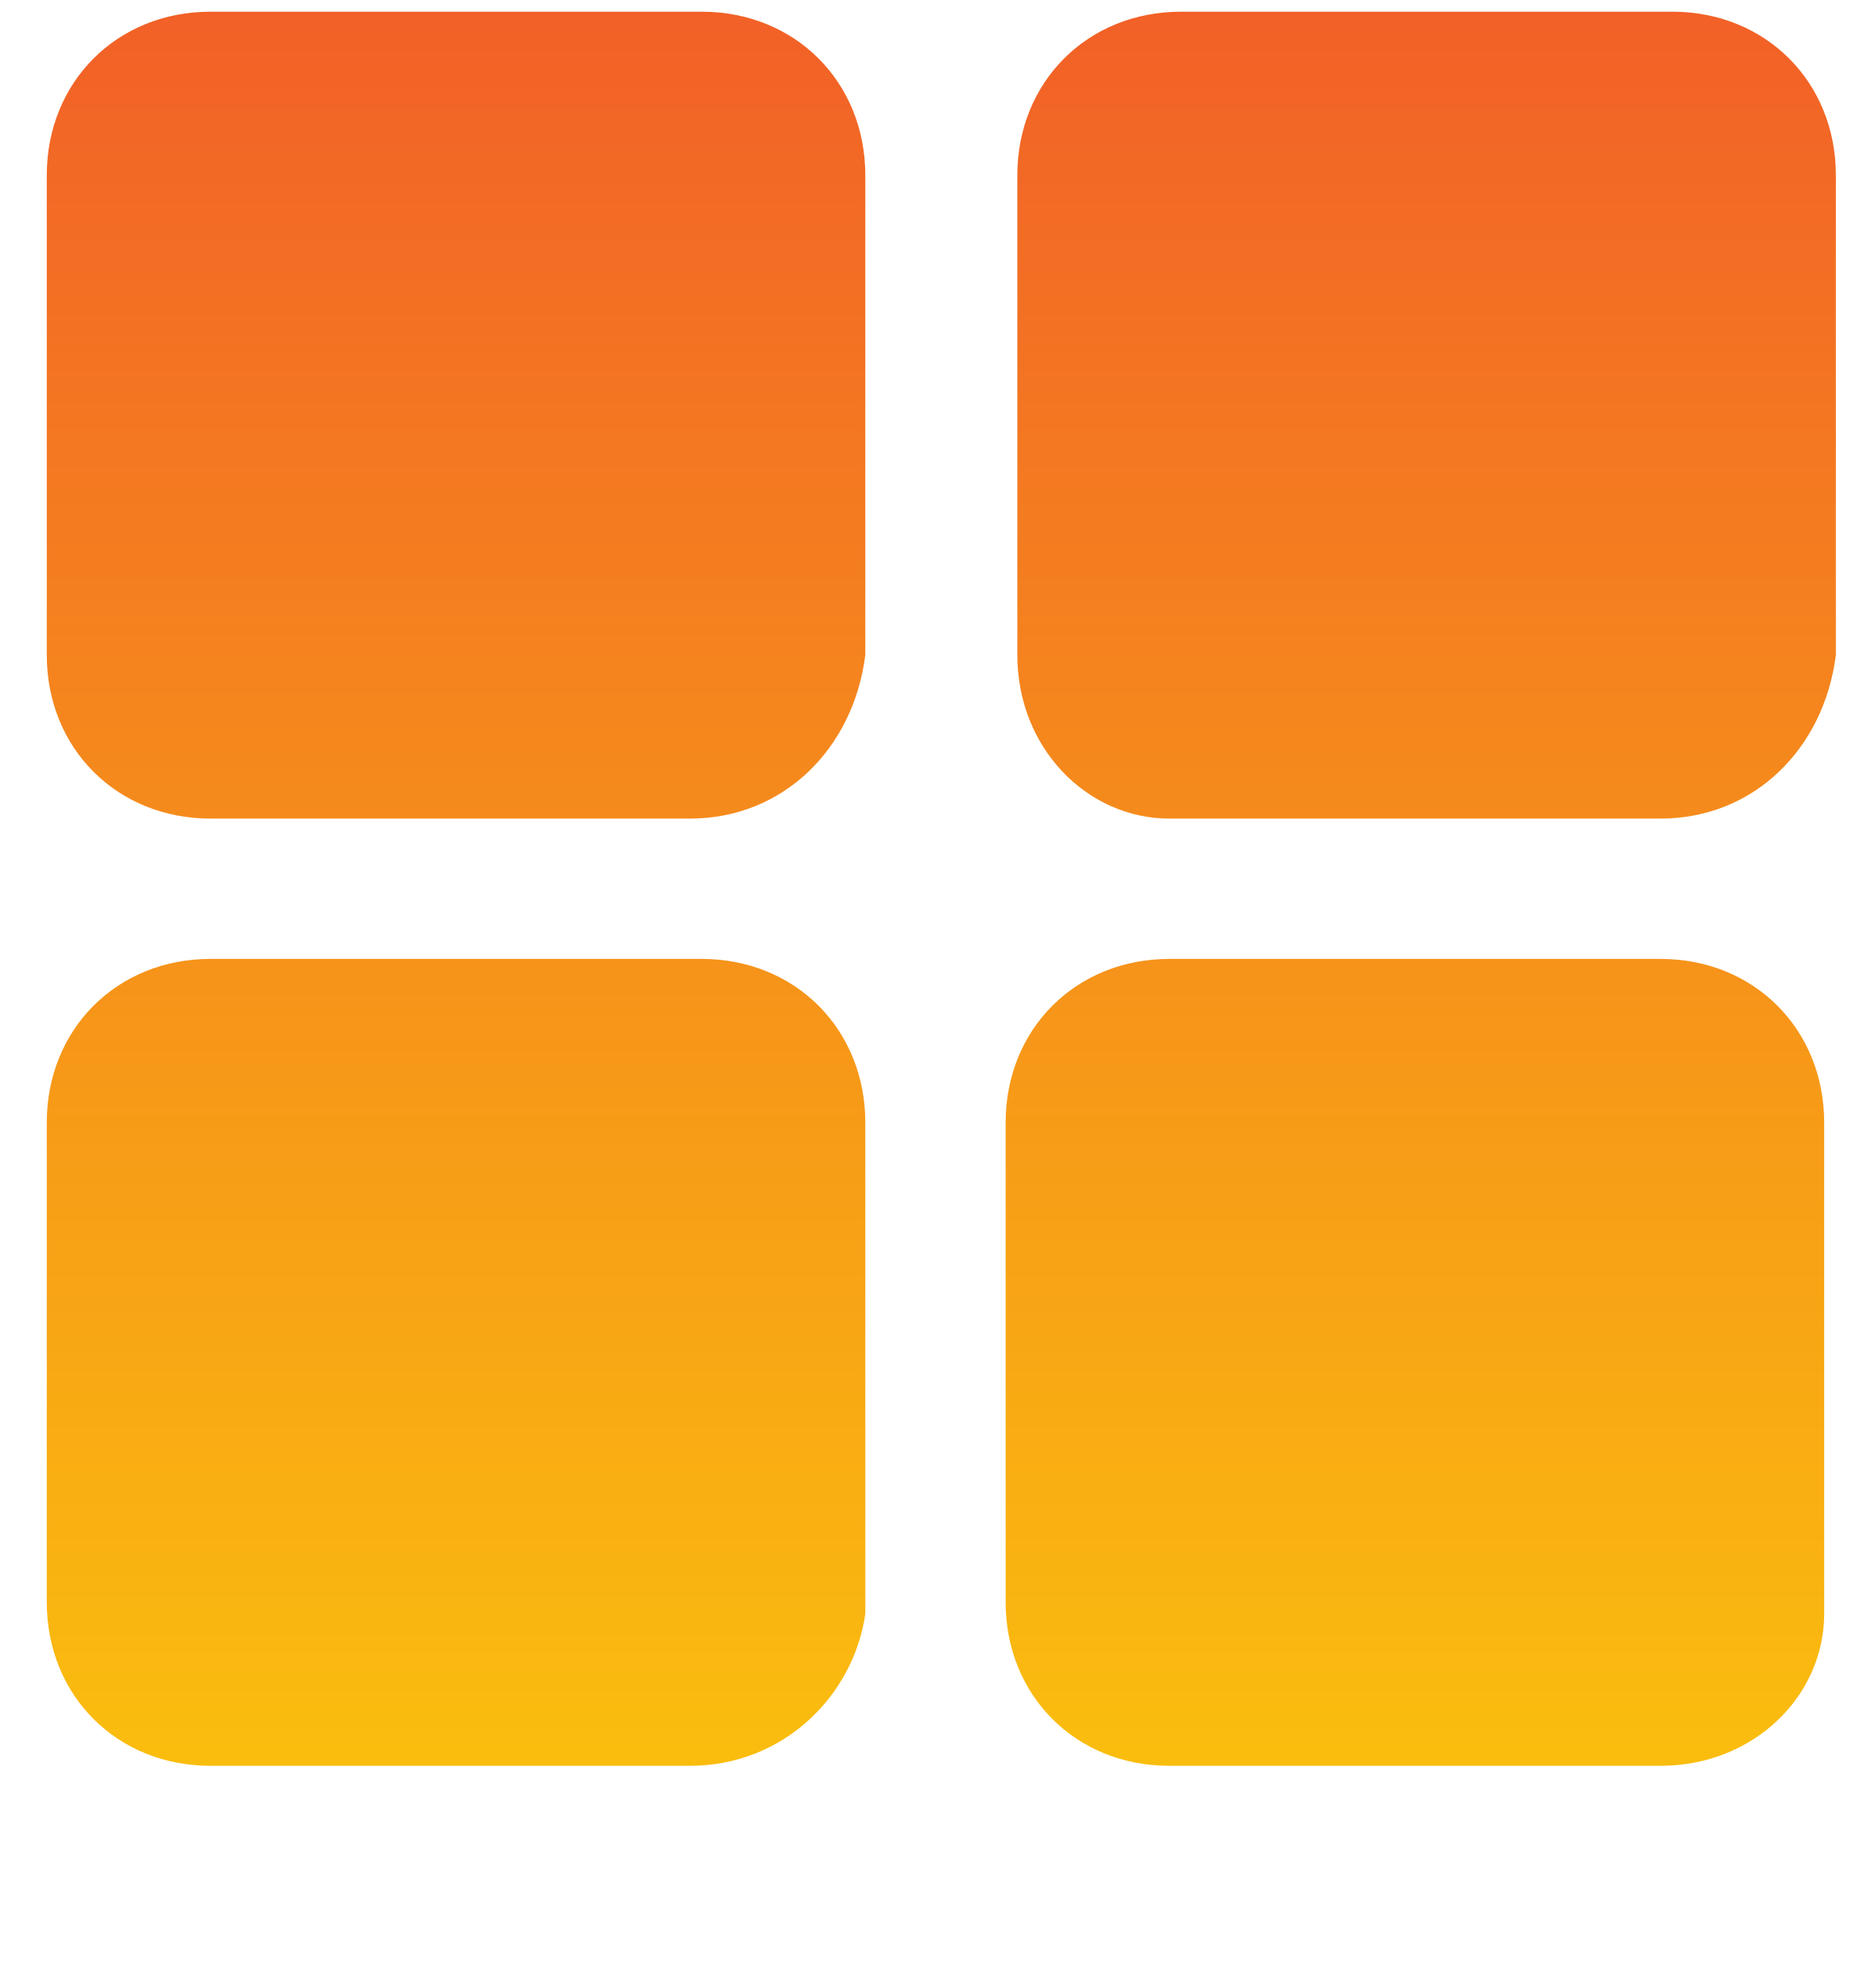
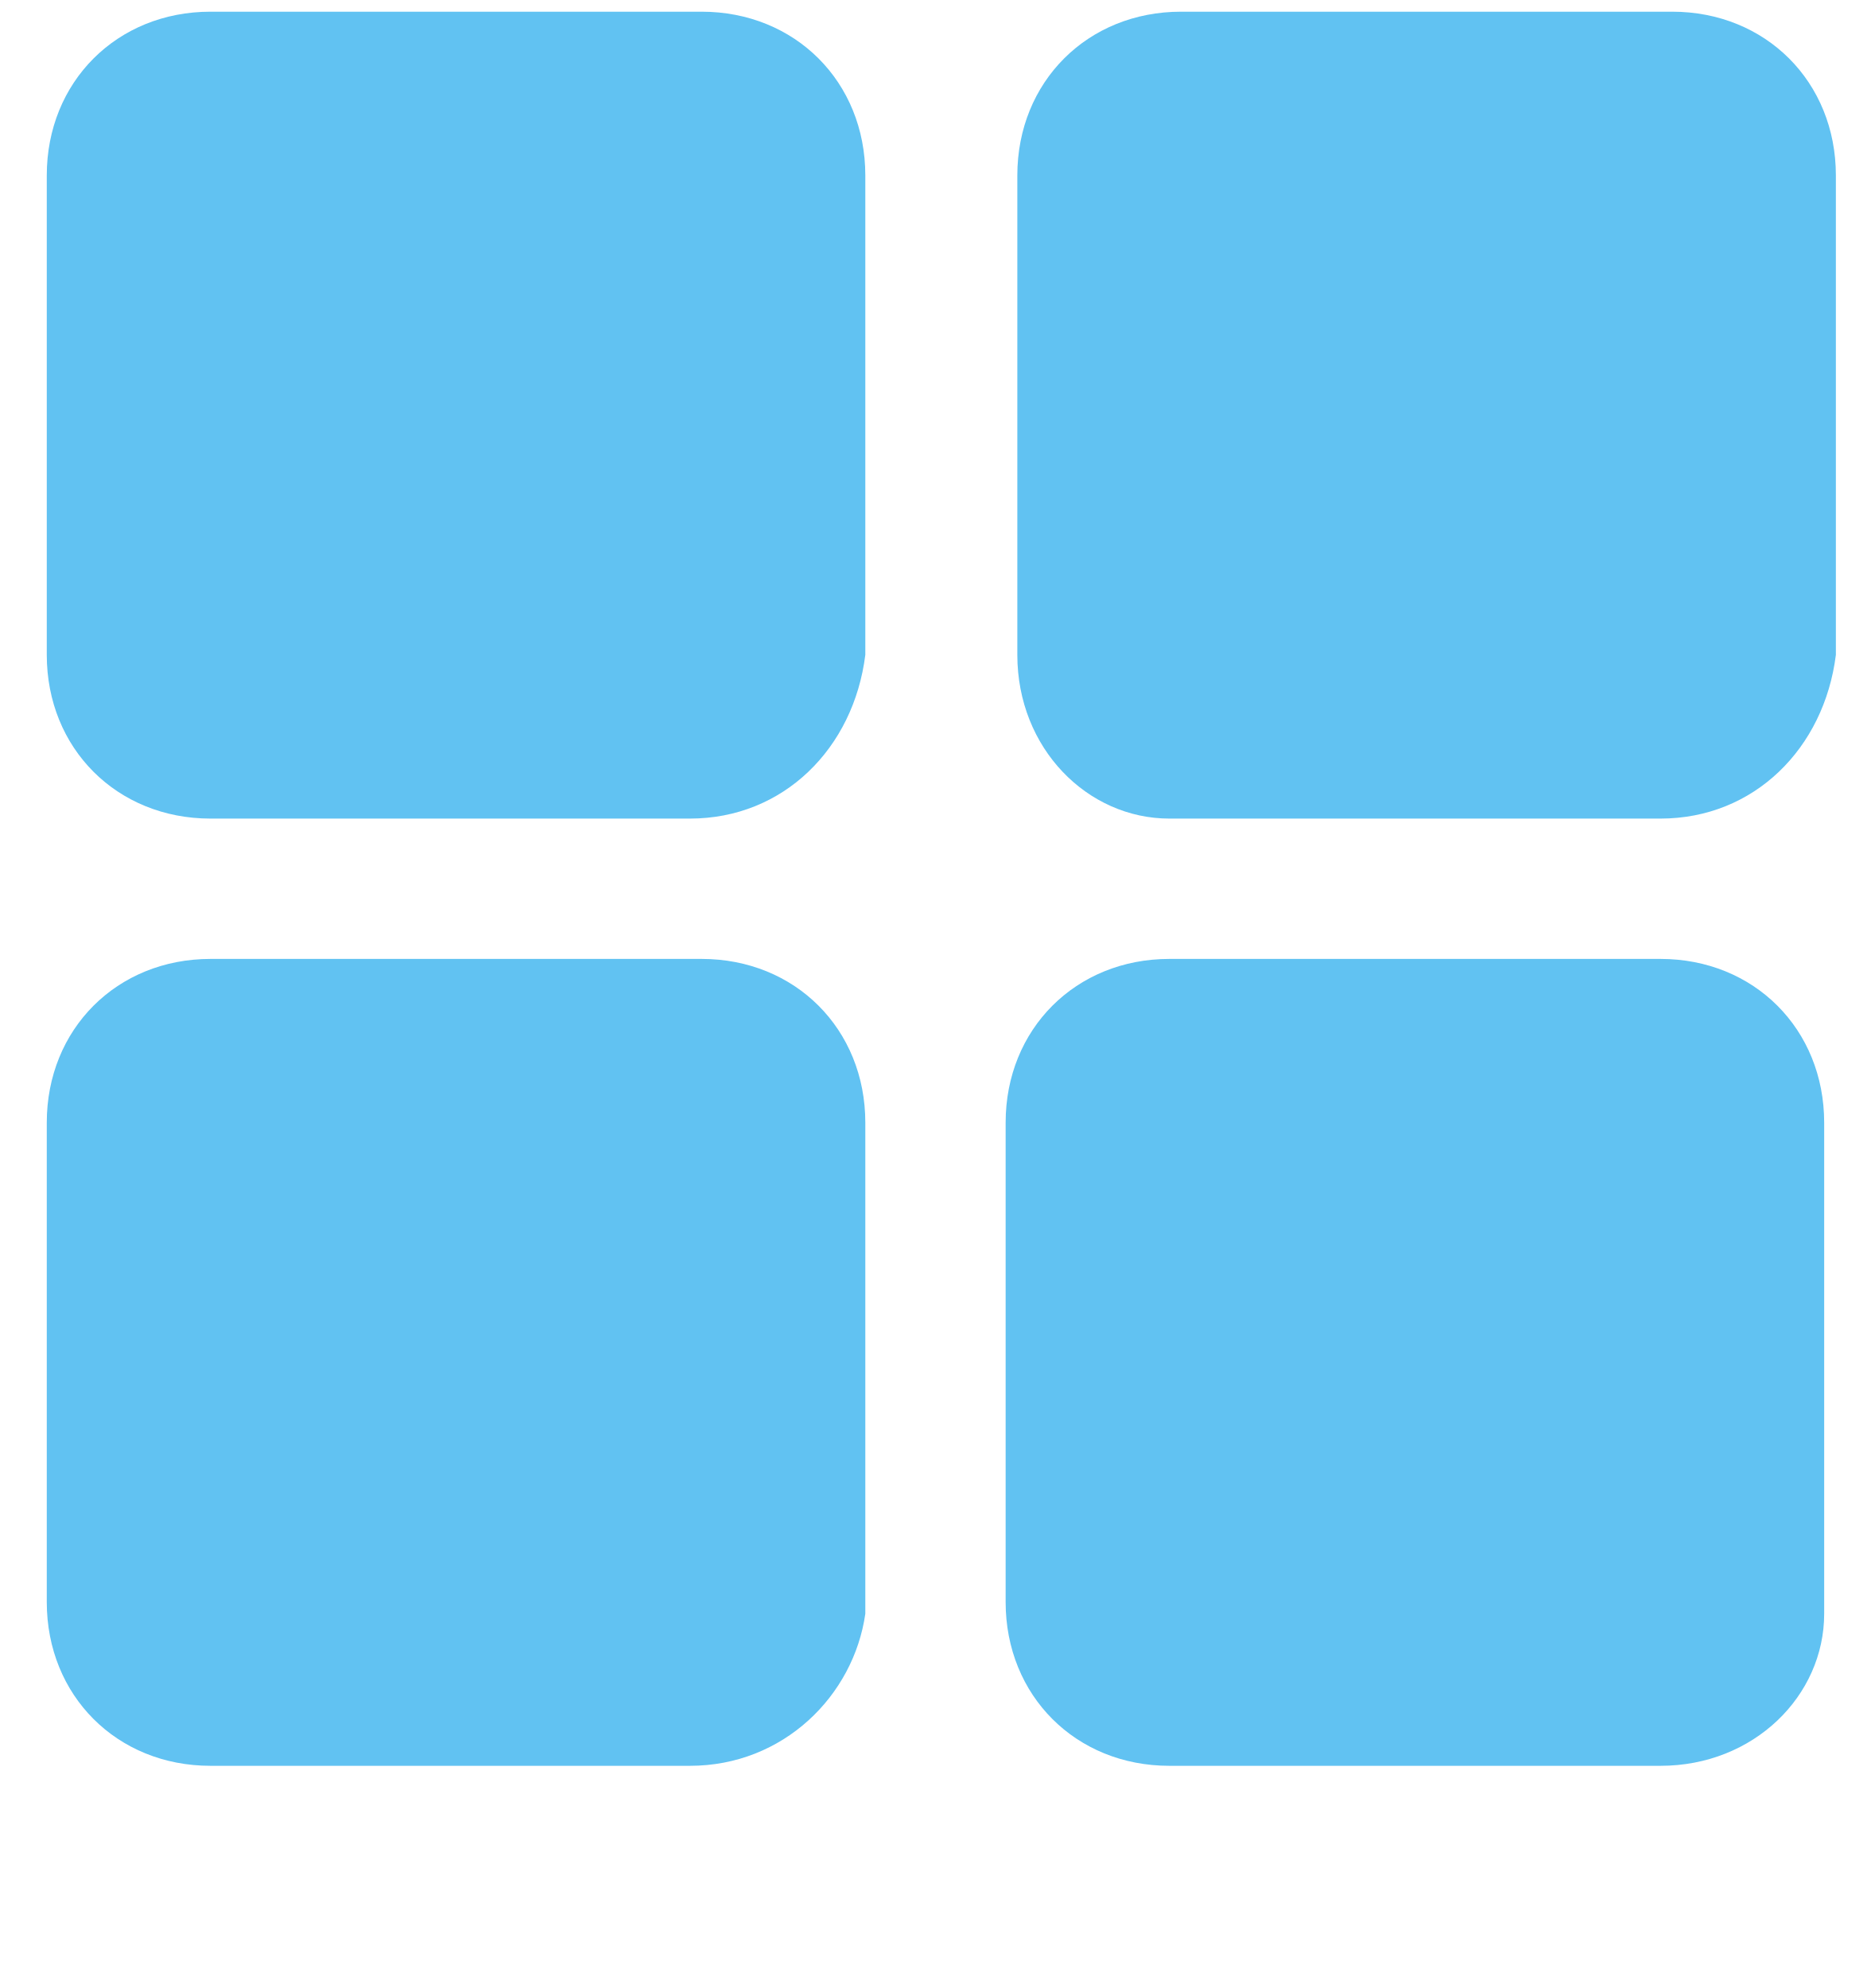
<svg xmlns="http://www.w3.org/2000/svg" version="1.1" id="Layer_1" x="0px" y="0px" width="16px" height="17px" viewBox="0 0 16 17" style="enable-background:new 0 0 16 17;" xml:space="preserve">
  <style type="text/css">
	.st0{fill:url(#SVGID_1_);}
	.st1{fill:url(#SVGID_2_);}
	.st2{fill:url(#SVGID_3_);}
	.st3{fill:url(#SVGID_4_);}
</style>
  <g>
    <g>
      <linearGradient id="SVGID_1_" gradientUnits="userSpaceOnUse" x1="3.9" y1="-5.28" x2="3.9" y2="19.213" gradientTransform="matrix(1 0 0 -1 0 18.289)">
-         <stop offset="0" style="stop-color:#FFF200" />
-         <stop offset="1" style="stop-color:#F15A29" />
+         <stop offset="0" style="stop-color:#61c2f2" />
+         <stop offset="1" style="stop-color:#61c2f2" />
      </linearGradient>
      <path class="st0" d="M5.9,7H1.8C1,7,0.4,6.4,0.4,5.6V1.5c0-0.8,0.6-1.4,1.4-1.4H6c0.8,0,1.4,0.6,1.4,1.4v4.1C7.3,6.4,6.7,7,5.9,7z    " />
    </g>
    <g>
      <linearGradient id="SVGID_2_" gradientUnits="userSpaceOnUse" x1="12.2" y1="-5.28" x2="12.2" y2="19.213" gradientTransform="matrix(1 0 0 -1 0 18.289)">
-         <stop offset="0" style="stop-color:#FFF200" />
-         <stop offset="1" style="stop-color:#F15A29" />
+         <stop offset="0" style="stop-color:#61c2f2" />
+         <stop offset="1" style="stop-color:#61c2f2" />
      </linearGradient>
      <path class="st1" d="M14.2,7H10C9.3,7,8.7,6.4,8.7,5.6V1.5c0-0.8,0.6-1.4,1.4-1.4h4.2c0.8,0,1.4,0.6,1.4,1.4v4.1    C15.6,6.4,15,7,14.2,7z" />
    </g>
    <g>
      <linearGradient id="SVGID_3_" gradientUnits="userSpaceOnUse" x1="3.9" y1="-5.28" x2="3.9" y2="19.213" gradientTransform="matrix(1 0 0 -1 0 18.289)">
-         <stop offset="0" style="stop-color:#FFF200" />
-         <stop offset="1" style="stop-color:#F15A29" />
+         <stop offset="0" style="stop-color:#61c2f2" />
+         <stop offset="1" style="stop-color:#61c2f2" />
      </linearGradient>
      <path class="st2" d="M5.9,15.1H1.8c-0.8,0-1.4-0.6-1.4-1.4V9.6c0-0.8,0.6-1.4,1.4-1.4H6c0.8,0,1.4,0.6,1.4,1.4v4.2    C7.3,14.5,6.7,15.1,5.9,15.1z" />
    </g>
    <g>
      <linearGradient id="SVGID_4_" gradientUnits="userSpaceOnUse" x1="12.1" y1="-5.28" x2="12.1" y2="19.213" gradientTransform="matrix(1 0 0 -1 0 18.289)">
-         <stop offset="0" style="stop-color:#FFF200" />
-         <stop offset="1" style="stop-color:#F15A29" />
+         <stop offset="0" style="stop-color:#61c2f2" />
+         <stop offset="1" style="stop-color:#61c2f2" />
      </linearGradient>
      <path class="st3" d="M14.2,15.1H10c-0.8,0-1.4-0.6-1.4-1.4V9.6c0-0.8,0.6-1.4,1.4-1.4h4.2c0.8,0,1.4,0.6,1.4,1.4v4.2    C15.6,14.5,15,15.1,14.2,15.1z" />
    </g>
  </g>
</svg>
